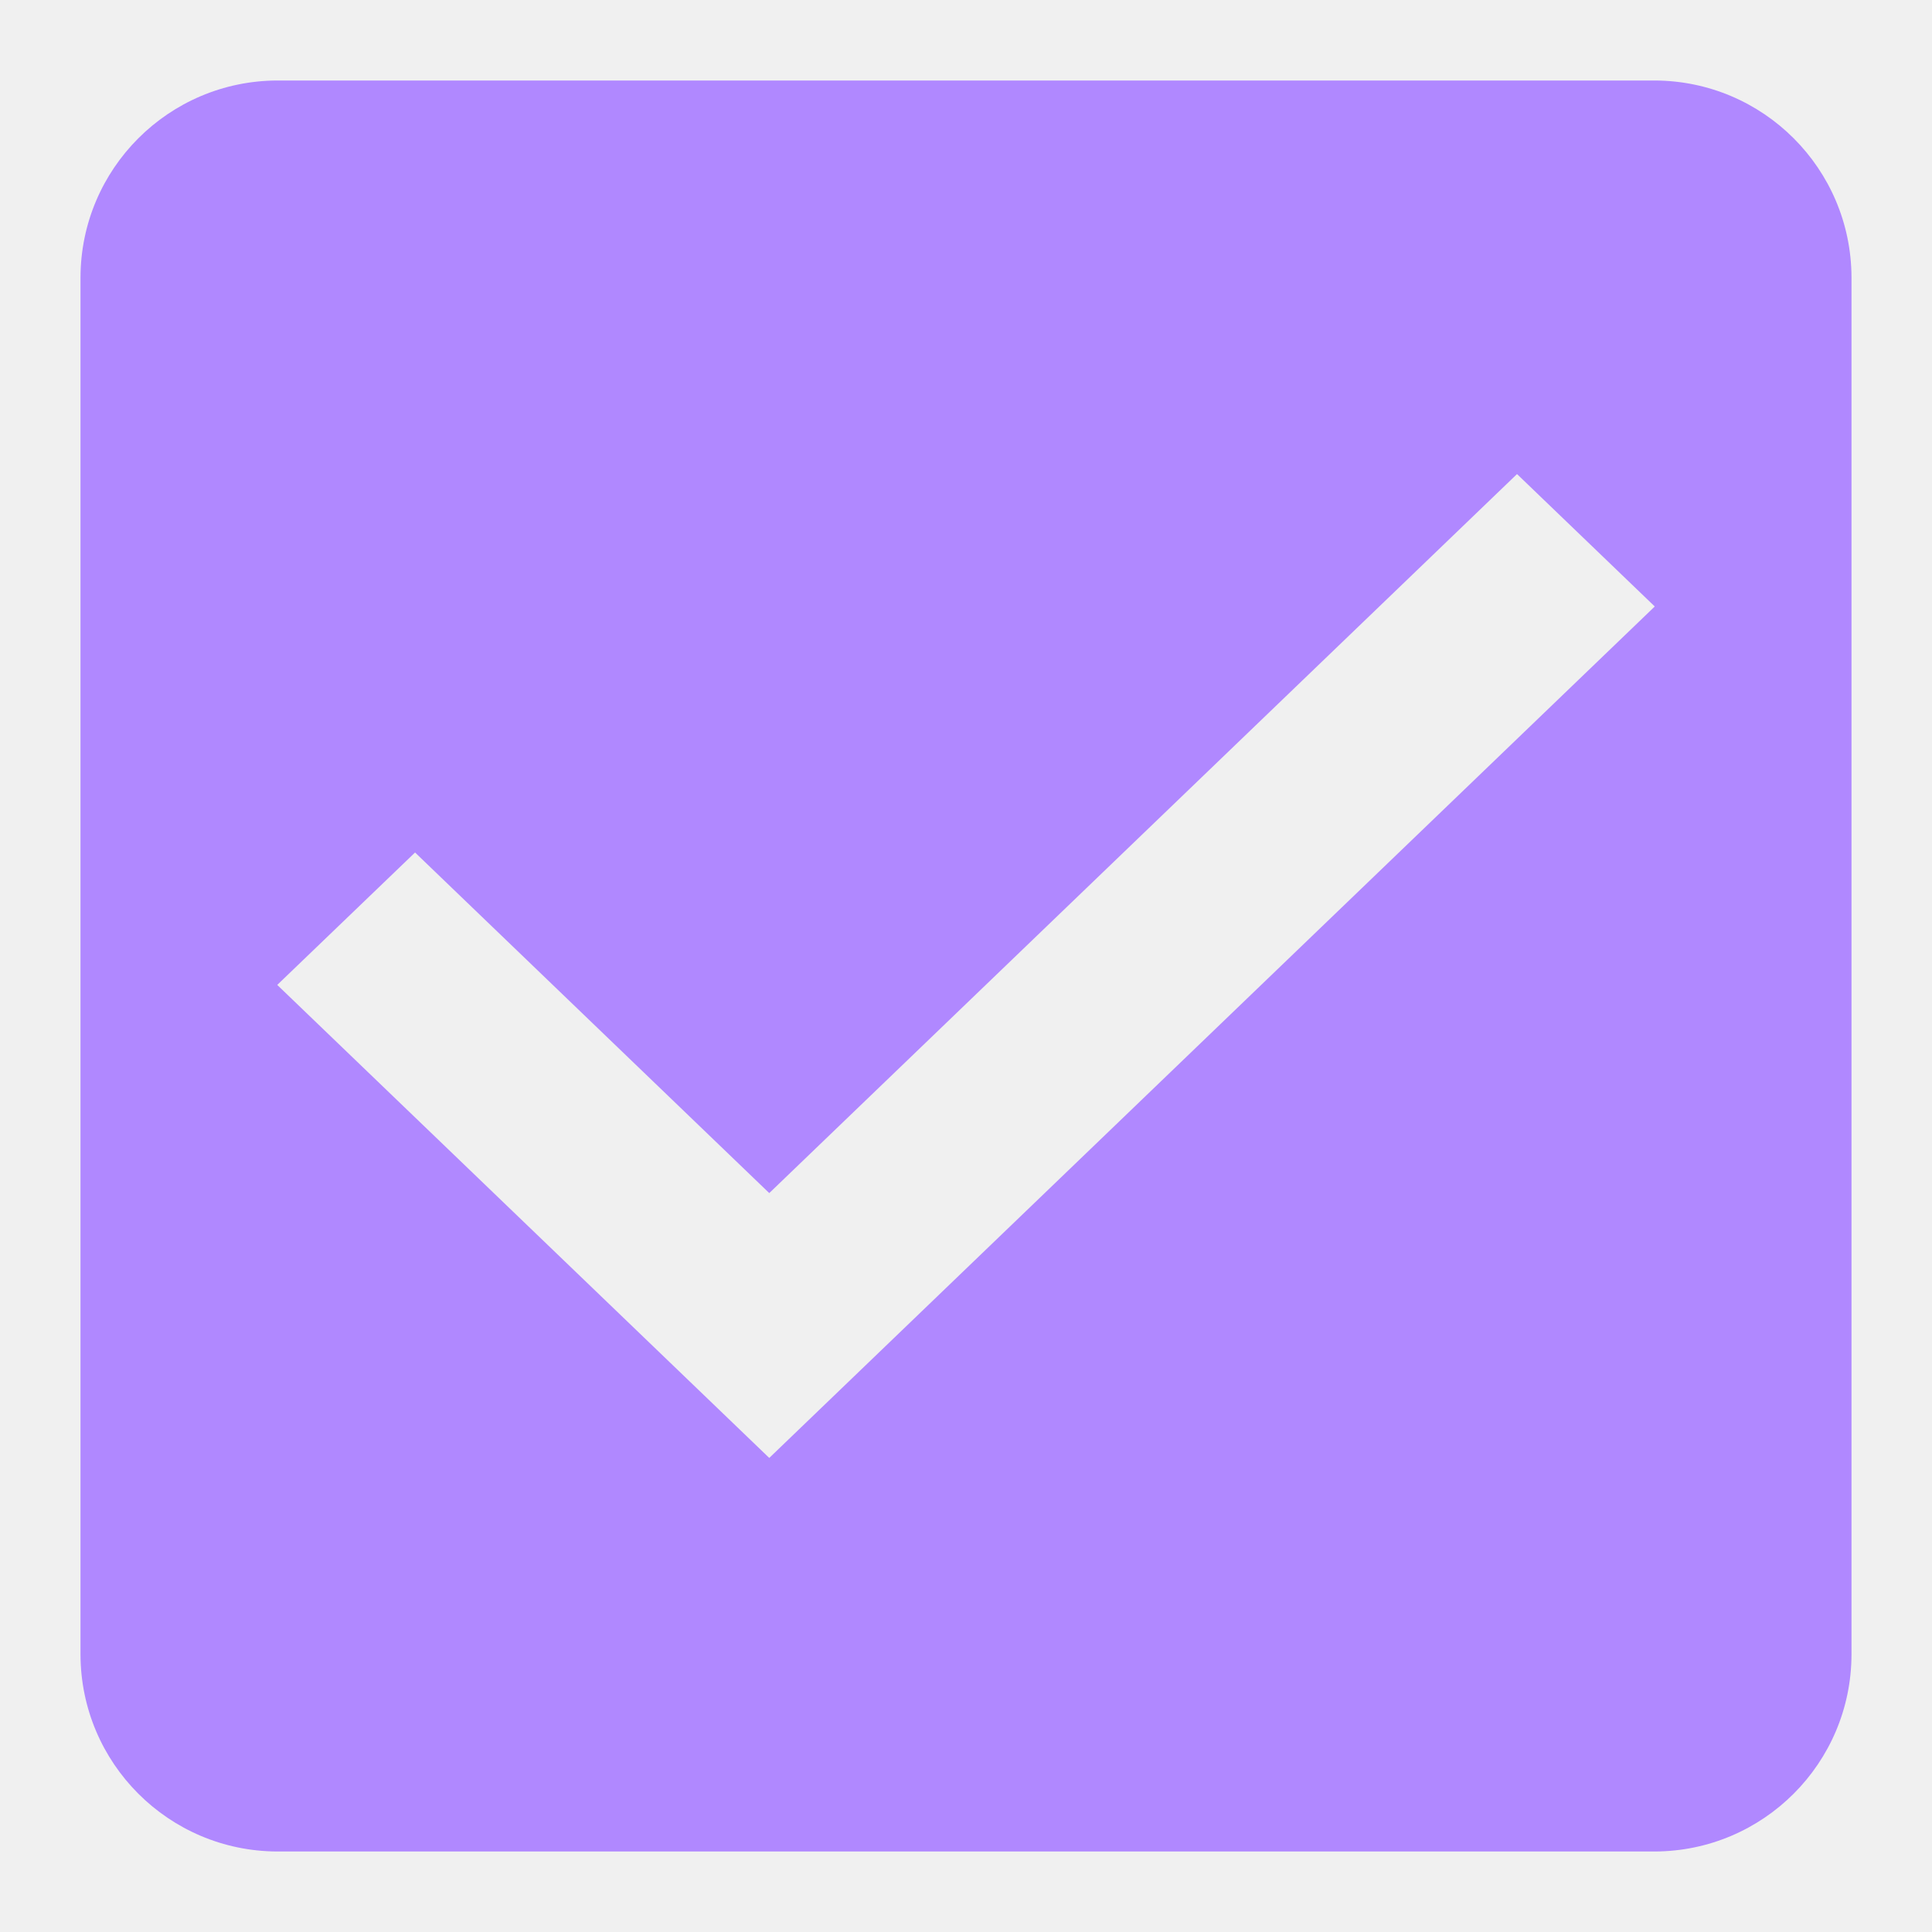
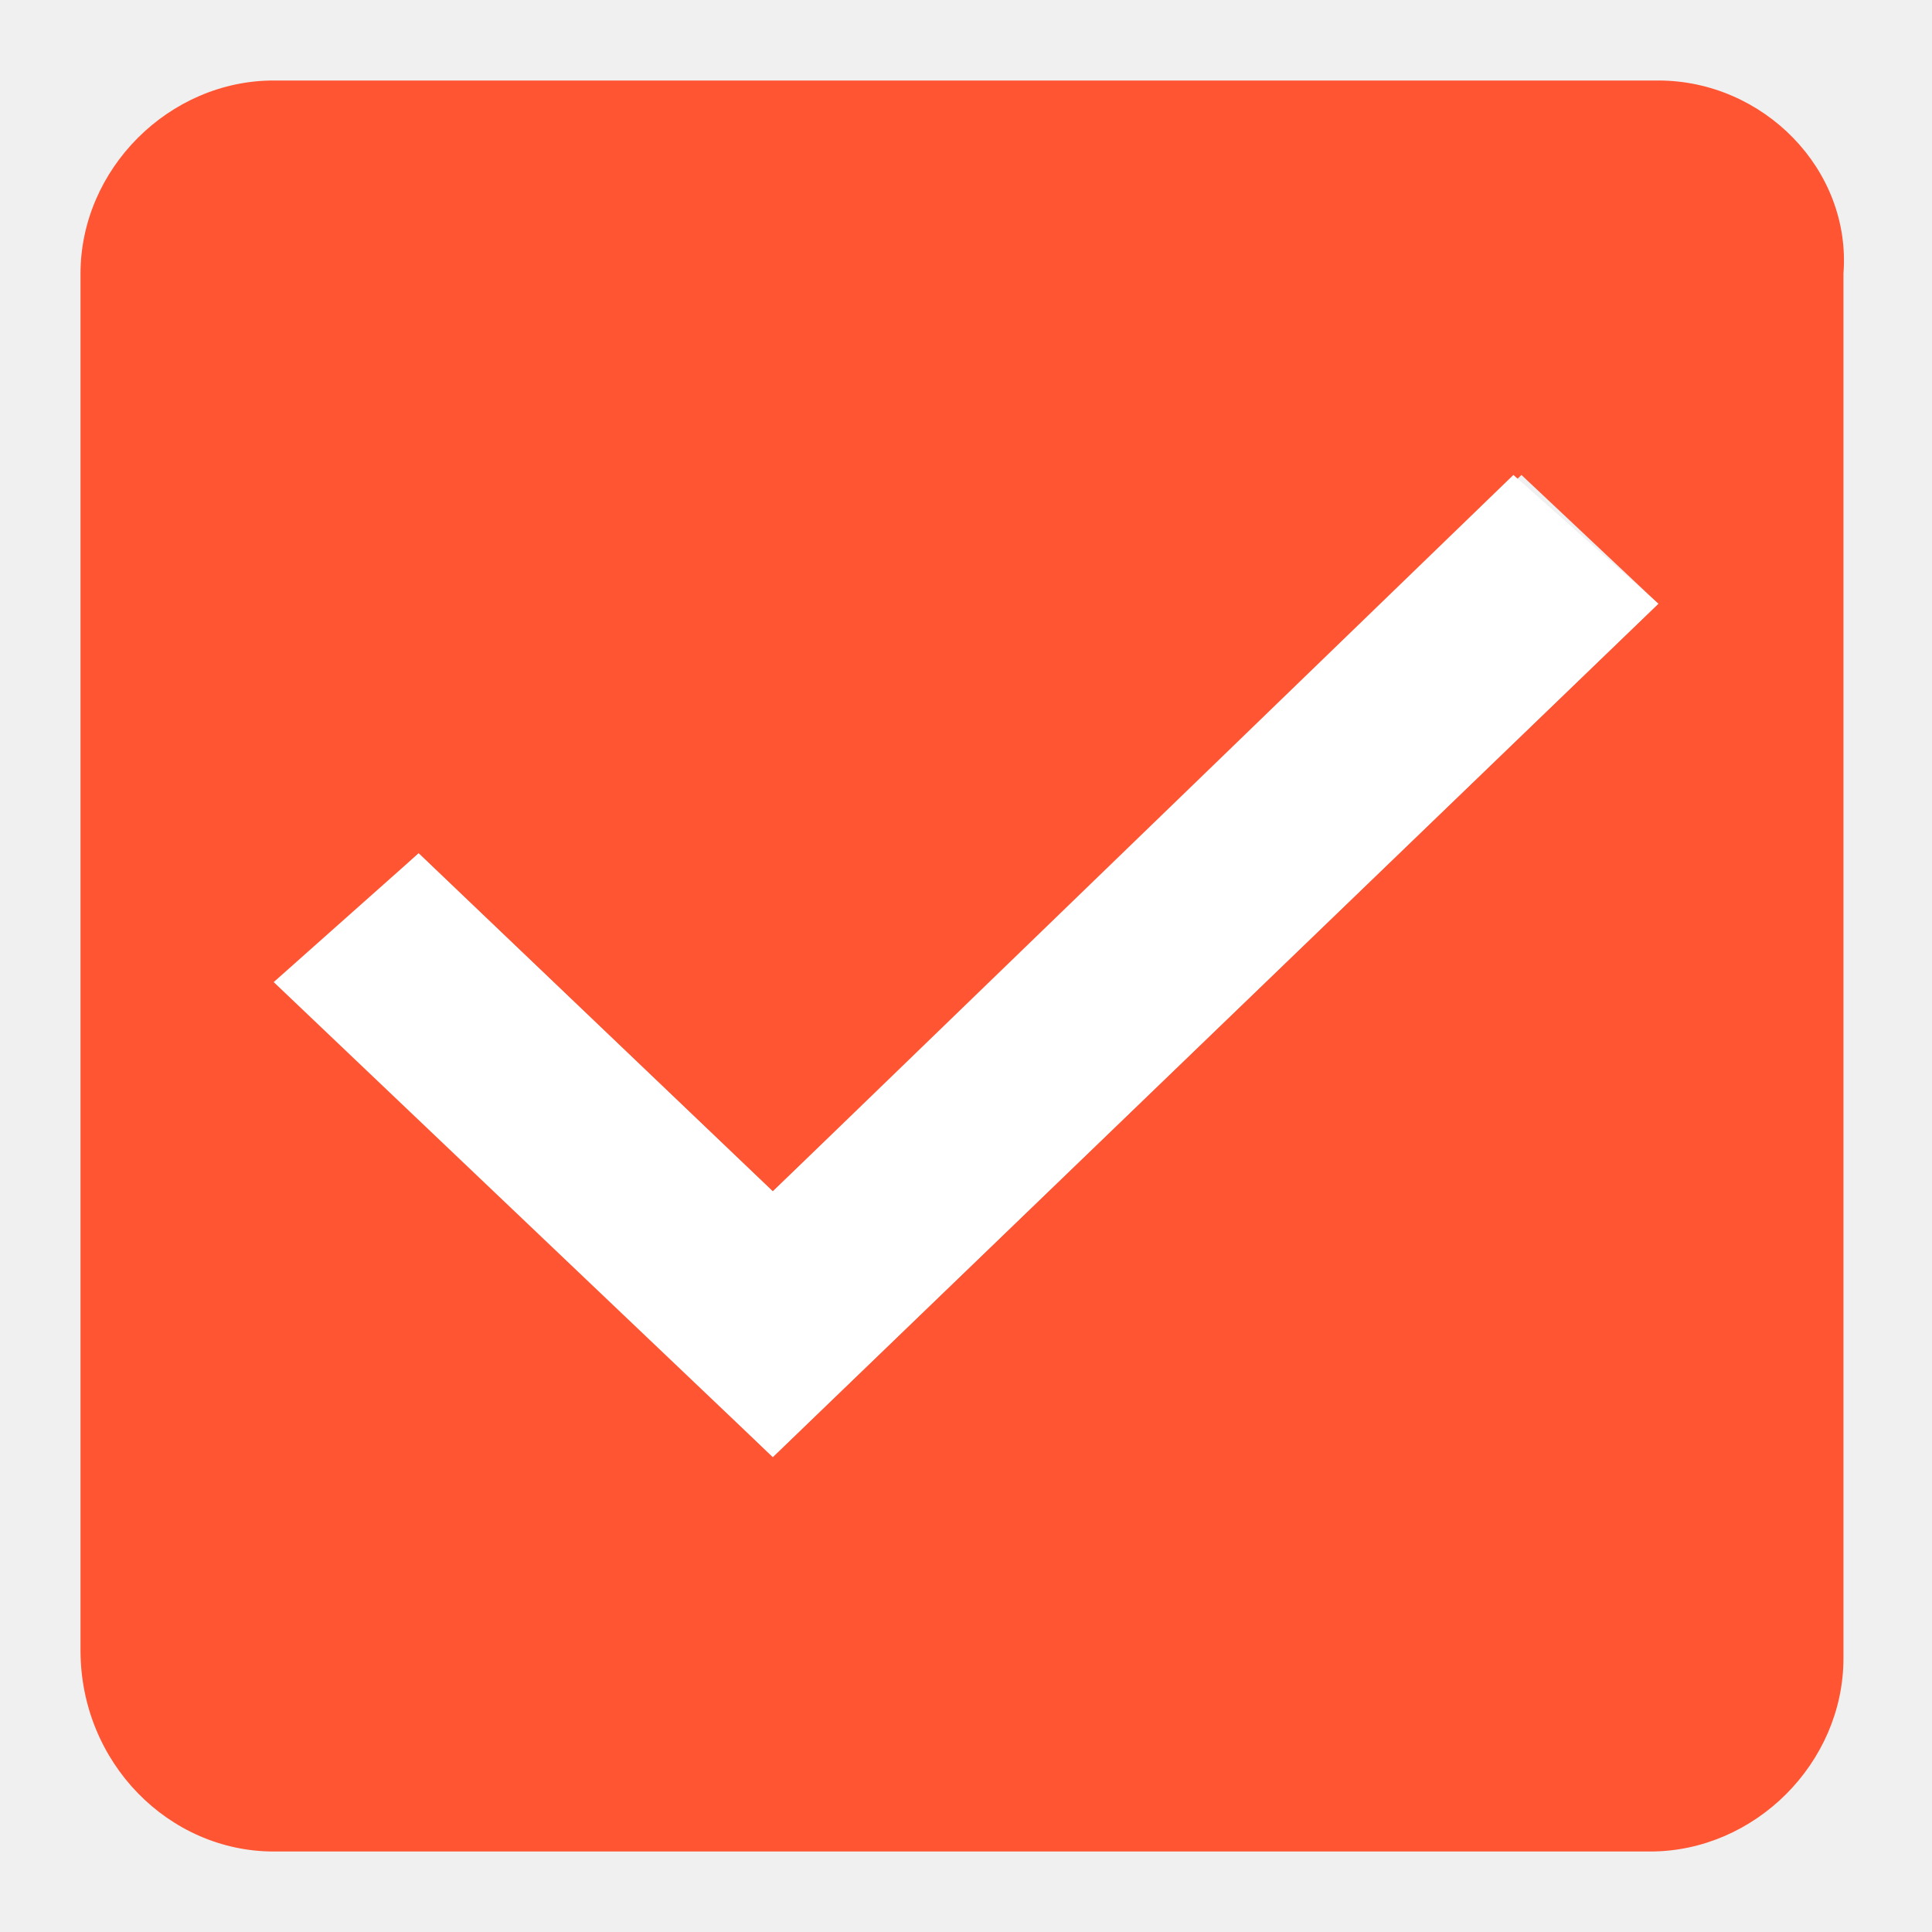
- <svg xmlns="http://www.w3.org/2000/svg" width="24" height="24" viewBox="0 0 24 24" shape-rendering="geometricPrecision">
-   <defs>
-     <style type="text/css">
-             .cls-1{fill:#b088ff;fill-rule:evenodd}.cls-2{fill:none}
-         </style>
-   </defs>
-   <g id="check_active" transform="translate(-290 -244)">
-     <g id="Group_8199" data-name="Group 8199" transform="translate(291 245)">
-       <path id="check_on_light" d="M22.556 3H5.444A2.452 2.452 0 0 0 3 5.444v17.112A2.452 2.452 0 0 0 5.444 25h17.112A2.452 2.452 0 0 0 25 22.556V5.444A2.452 2.452 0 0 0 22.556 3zm-11 17.111l-6.112-5.876 1.712-1.645 4.4 4.231 9.289-8.932 1.711 1.645-11 10.577z" class="cls-1" transform="translate(-3 -3)" />
-     </g>
-     <path id="Rectangle_4538" d="M0 0h24v24H0z" class="cls-2" data-name="Rectangle 4538" transform="translate(290 244)" />
-   </g>
+ <svg xmlns="http://www.w3.org/2000/svg" version="1.1" id="Layer_1" shape-rendering="geometricPrecision" x="0px" y="0px" viewBox="0 0 24 24" style="enable-background:new 0 0 24 24;" xml:space="preserve">
+   <style type="text/css">
+ 	.st0{fill-rule:evenodd;clip-rule:evenodd;fill:#FF5533;}
+ 	.st1{fill-rule:evenodd;clip-rule:evenodd;fill:#FFFFFF;}
+ </style>
+   <path id="check_on_light" class="st0" d="M20.6,1H3.4C2.1,1,1,2.1,1,3.4v17.1C1,21.9,2.1,23,3.4,23h17.1c1.3,0,2.4-1.1,2.4-2.4V3.4  C23,2.1,21.9,1,20.6,1z M9.6,18.1l-6.1-5.9l1.7-1.6l4.4,4.2l9.3-8.9l1.7,1.6C20.6,7.5,9.6,18.1,9.6,18.1z" />
+   <polygon class="st1" points="9.6,18.1 3.4,12.2 5.2,10.6 9.6,14.8 18.8,5.9 20.6,7.5 " />
</svg>
